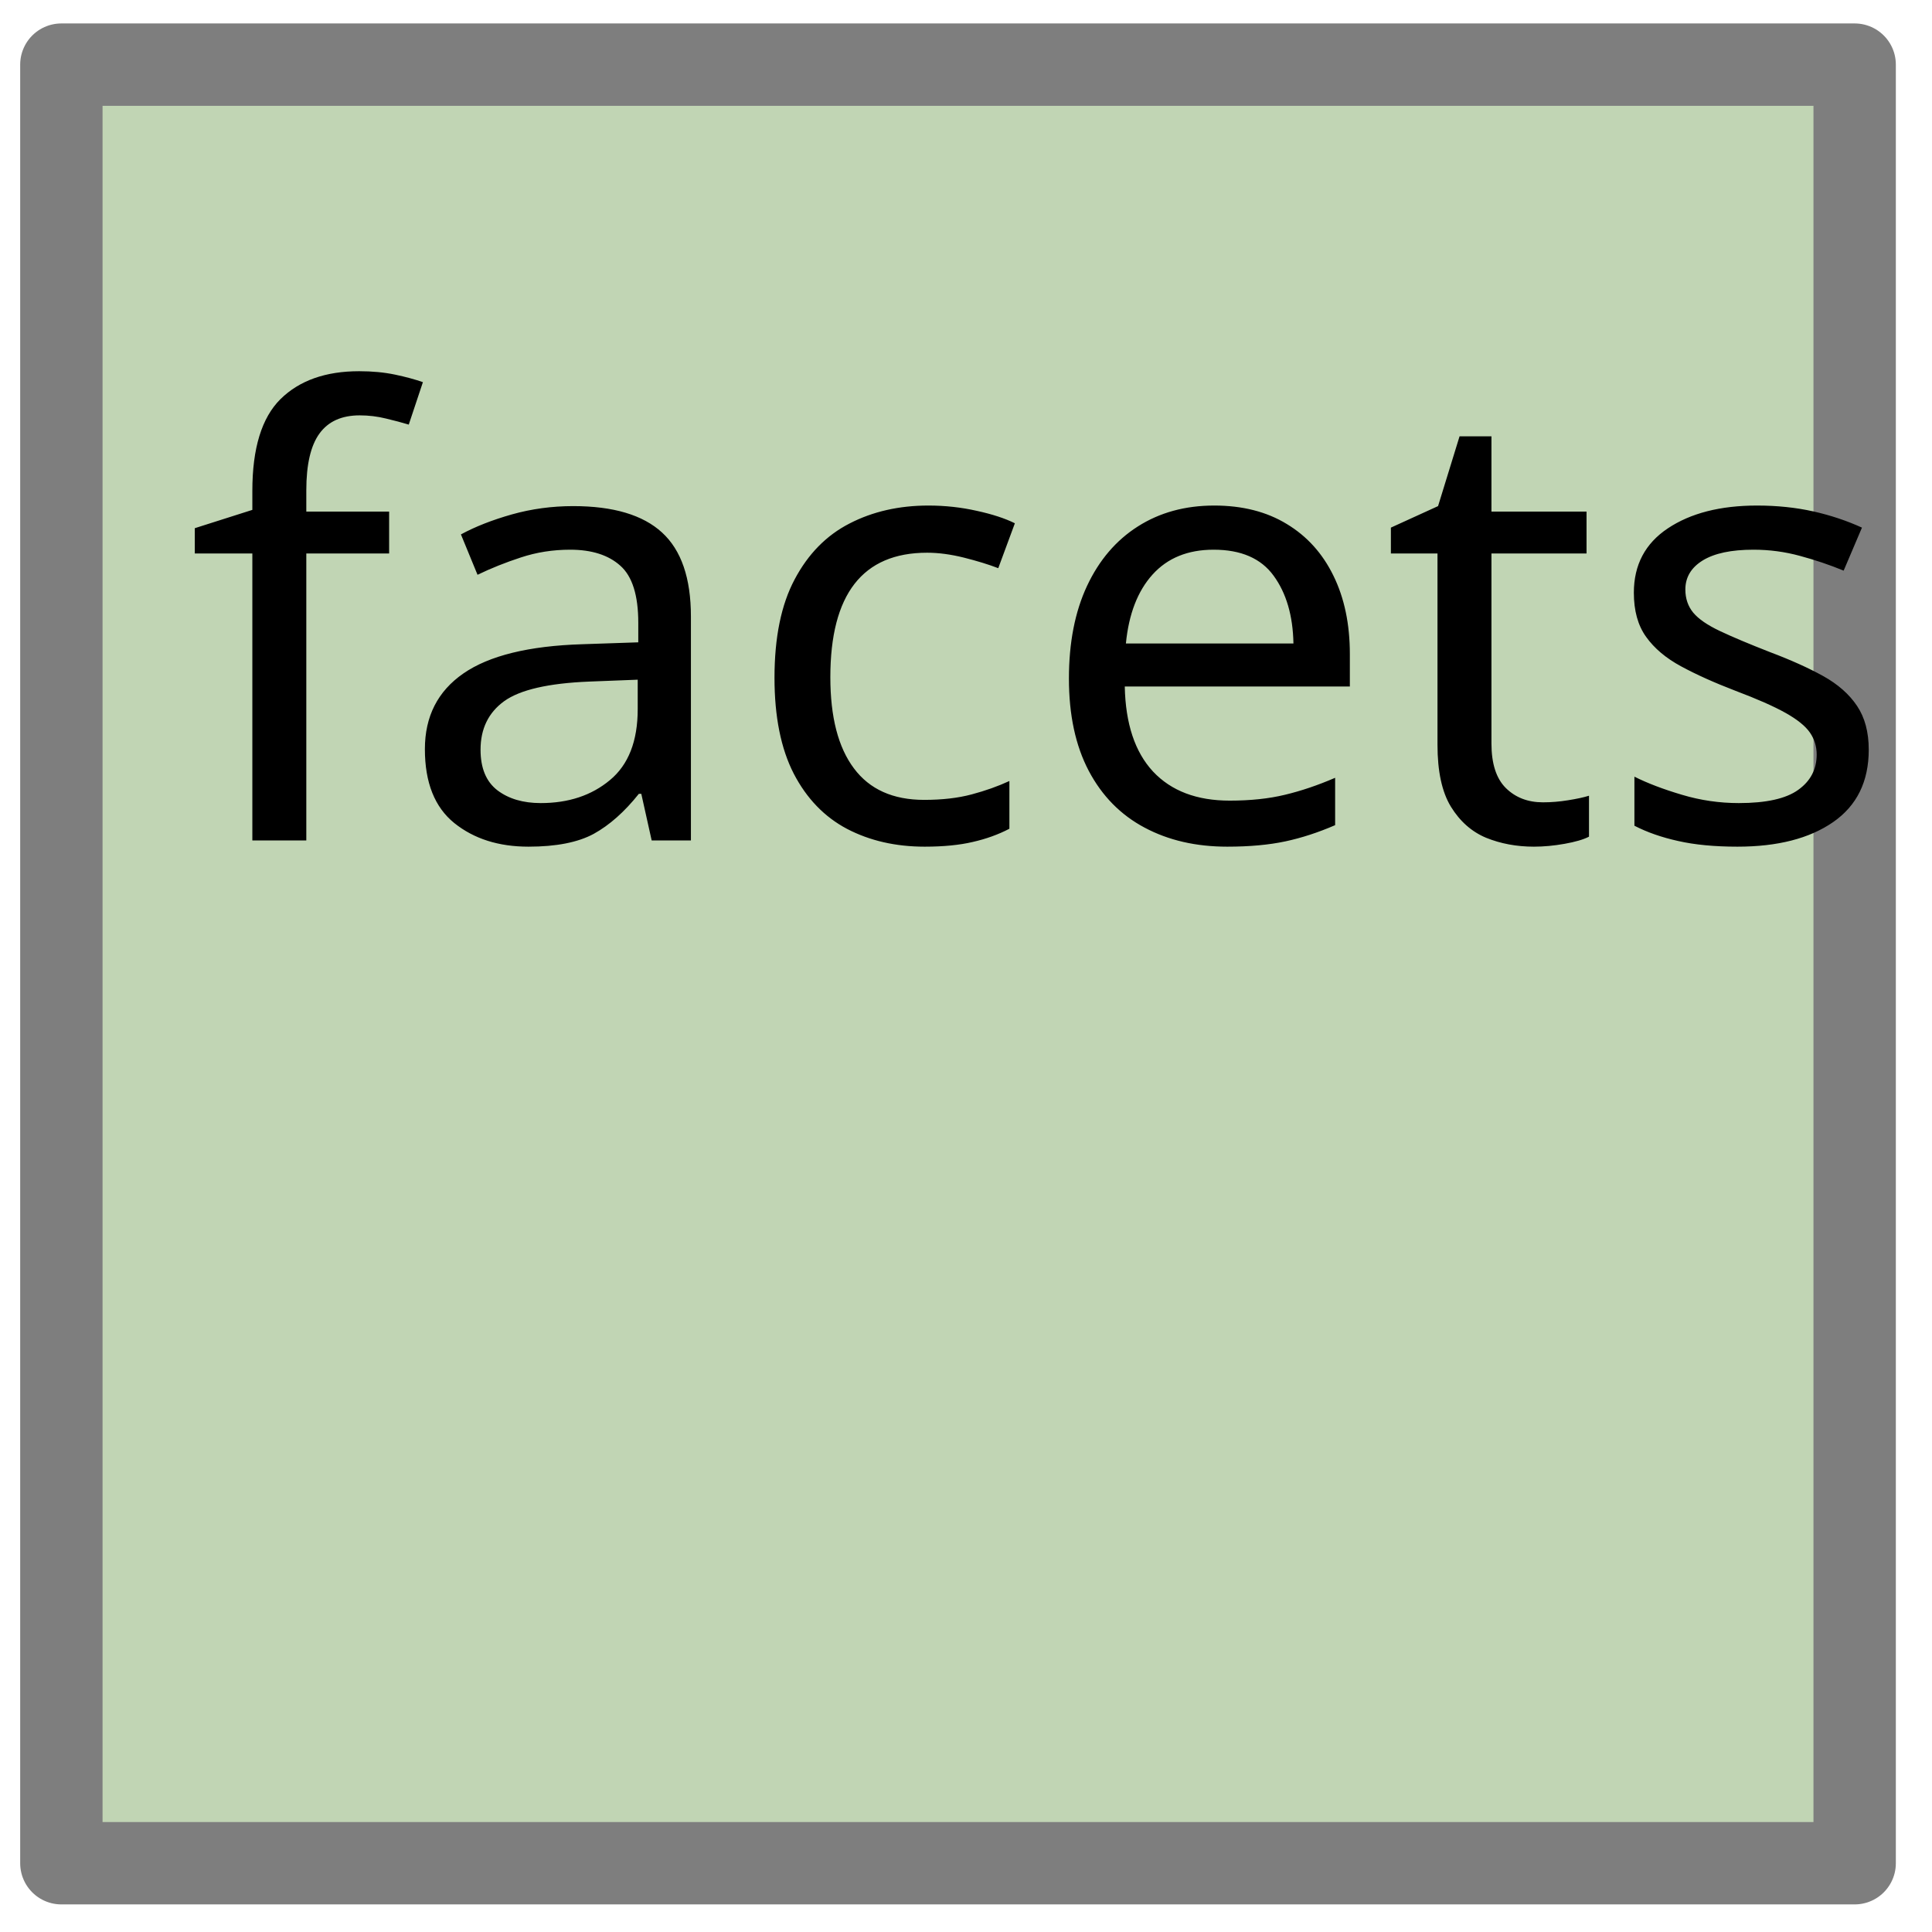
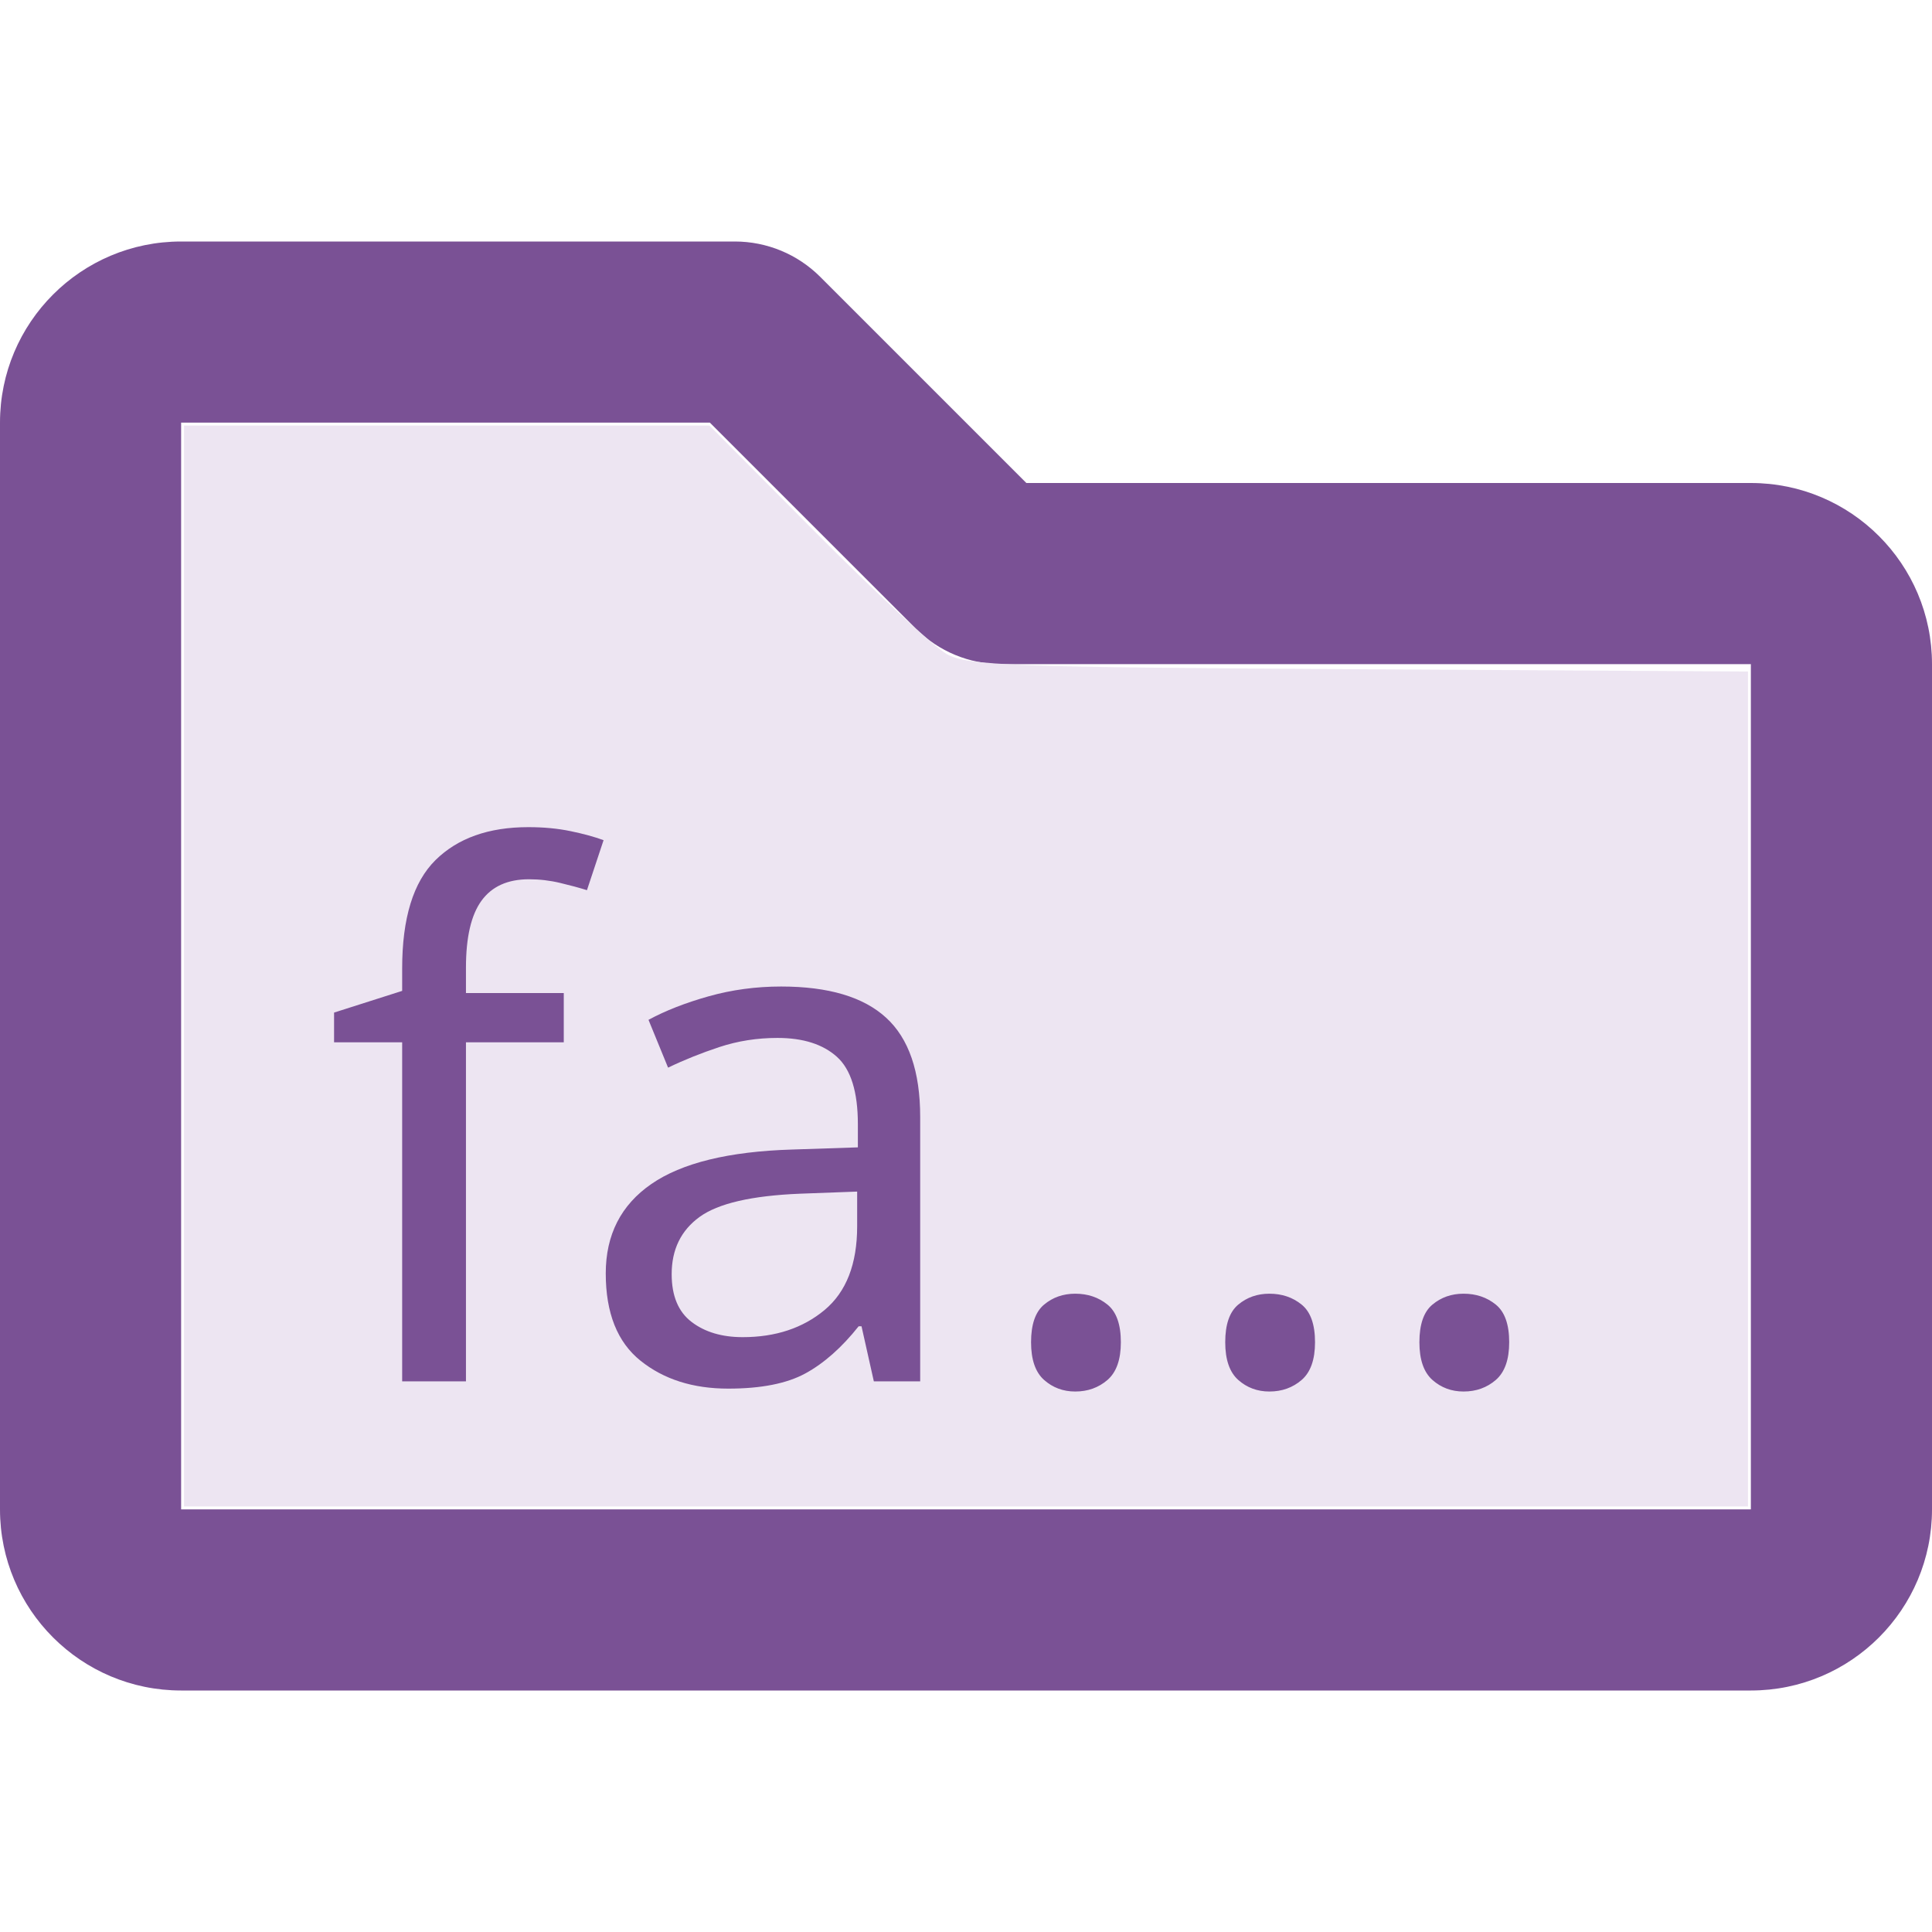
- <svg xmlns="http://www.w3.org/2000/svg" width="160mm" height="160mm" viewBox="0 0 160 160" version="1.1" id="svg4563">
-   <defs id="defs4557" />
-   <g id="layer1" transform="translate(0,-137)">
-     <text xml:space="preserve" style="font-style:normal;font-weight:normal;font-size:50.8px;line-height:1.25;font-family:sans-serif;letter-spacing:0px;word-spacing:0px;opacity:1;fill:#000000;fill-opacity:1;stroke:none;stroke-width:0.265" x="46.869" y="110.28" id="text5110">
-       <tspan id="tspan5108" x="46.869" y="155.226" style="font-size:50.8px;stroke-width:0.265" />
-     </text>
-     <rect style="opacity:0.98;fill:#c0d4b3;fill-opacity:1;stroke:#7b7b7b;stroke-width:6.821;stroke-linejoin:round;stroke-miterlimit:4;stroke-dasharray:none;stroke-opacity:1" id="rect5116" width="148.513" height="148.952" x="5.082" y="142.352" />
-     <text xml:space="preserve" style="font-style:normal;font-weight:normal;font-size:10.583px;line-height:1.25;font-family:sans-serif;letter-spacing:0px;word-spacing:0px;fill:#000000;fill-opacity:1;stroke:none;stroke-width:0.265" x="15.366" y="206.601" id="text5114-6">
-       <tspan id="tspan5112-5" x="15.366" y="206.601" style="font-size:50.8px;stroke-width:0.265">facets</tspan>
-     </text>
-   </g>
+ <svg xmlns="http://www.w3.org/2000/svg" id="svg4" version="1.1" viewBox="0 0 512 512" role="img" class="svg-inline--fa fa-folder fa-w-16" data-icon="folder" data-prefix="far" focusable="false" aria-hidden="true">
+   <defs id="defs8" />
+   <path style="fill:#7a5195;fill-opacity:1" id="path2" d="M464 128H272l-54.63-54.63c-6-6-14.14-9.37-22.63-9.37H48C21.49 64 0 85.49 0 112v288c0 26.51 21.49 48 48 48h416c26.51 0 48-21.49 48-48V176c0-26.51-21.49-48-48-48zm0 272H48V112h140.12l54.63 54.63c6 6 14.14 9.37 22.63 9.37H464v224z" fill="currentColor" />
+   <path style="opacity:0.981;fill:#ede5f2;fill-opacity:1;stroke:none;stroke-width:10.159;stroke-linejoin:round" d="M 48.762,256 V 112.762 h 69.615 69.615 l 28.417,28.584 c 15.629,15.721 31.16,30.121 34.512,32 5.446,3.052 17.084,3.479 109.206,4.011 l 103.111,0.595 V 288.595 399.238 H 256 48.762 Z" id="path6245" />
+   <text xml:space="preserve" style="font-style:normal;font-variant:normal;font-weight:normal;font-stretch:normal;font-size:192px;line-height:0.75;font-family:Bahnschrift;-inkscape-font-specification:Bahnschrift;letter-spacing:0px;word-spacing:0px;fill:#7a5195;fill-opacity:1;stroke:none;stroke-width:4.137" x="85.655" y="366.079" id="text857-3-6">
+     <tspan x="85.655" y="366.079" style="font-style:normal;font-variant:normal;font-weight:normal;font-stretch:normal;font-size:192px;font-family:Bahnschrift;-inkscape-font-specification:Bahnschrift;fill:#7a5195;fill-opacity:1;stroke-width:4.137" id="tspan11999-8">fa...</tspan>
+   </text>
</svg>
